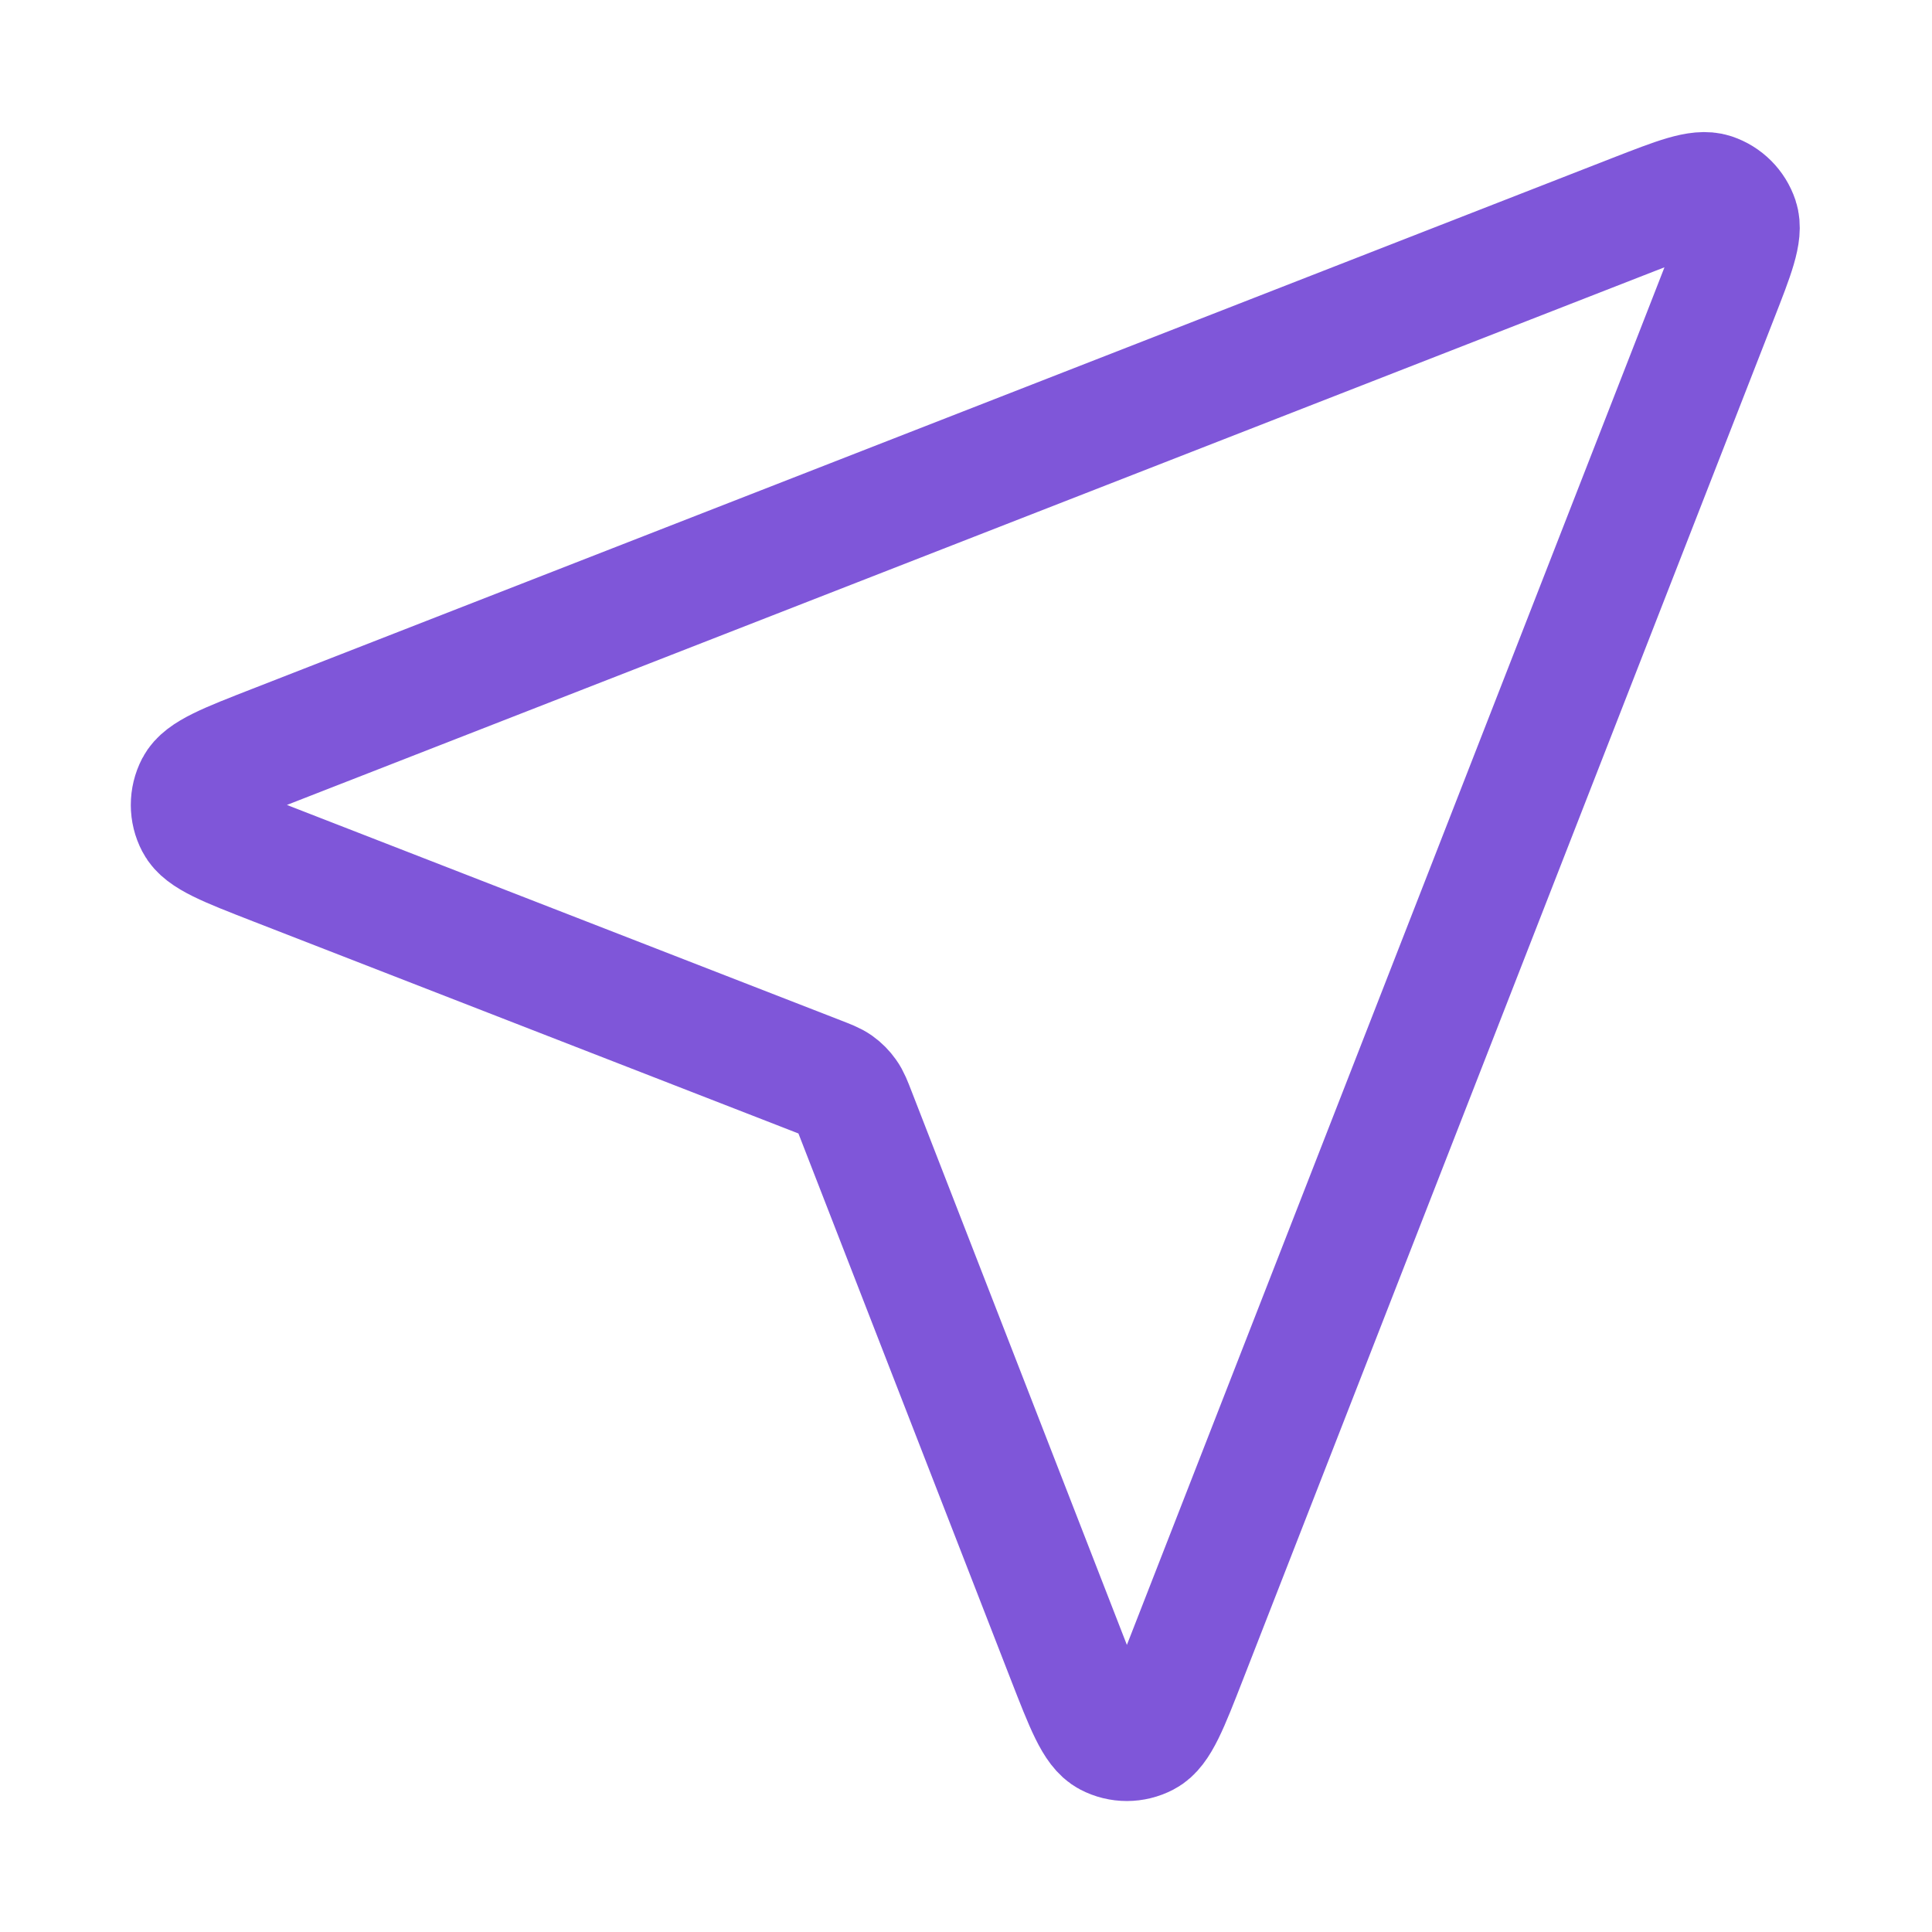
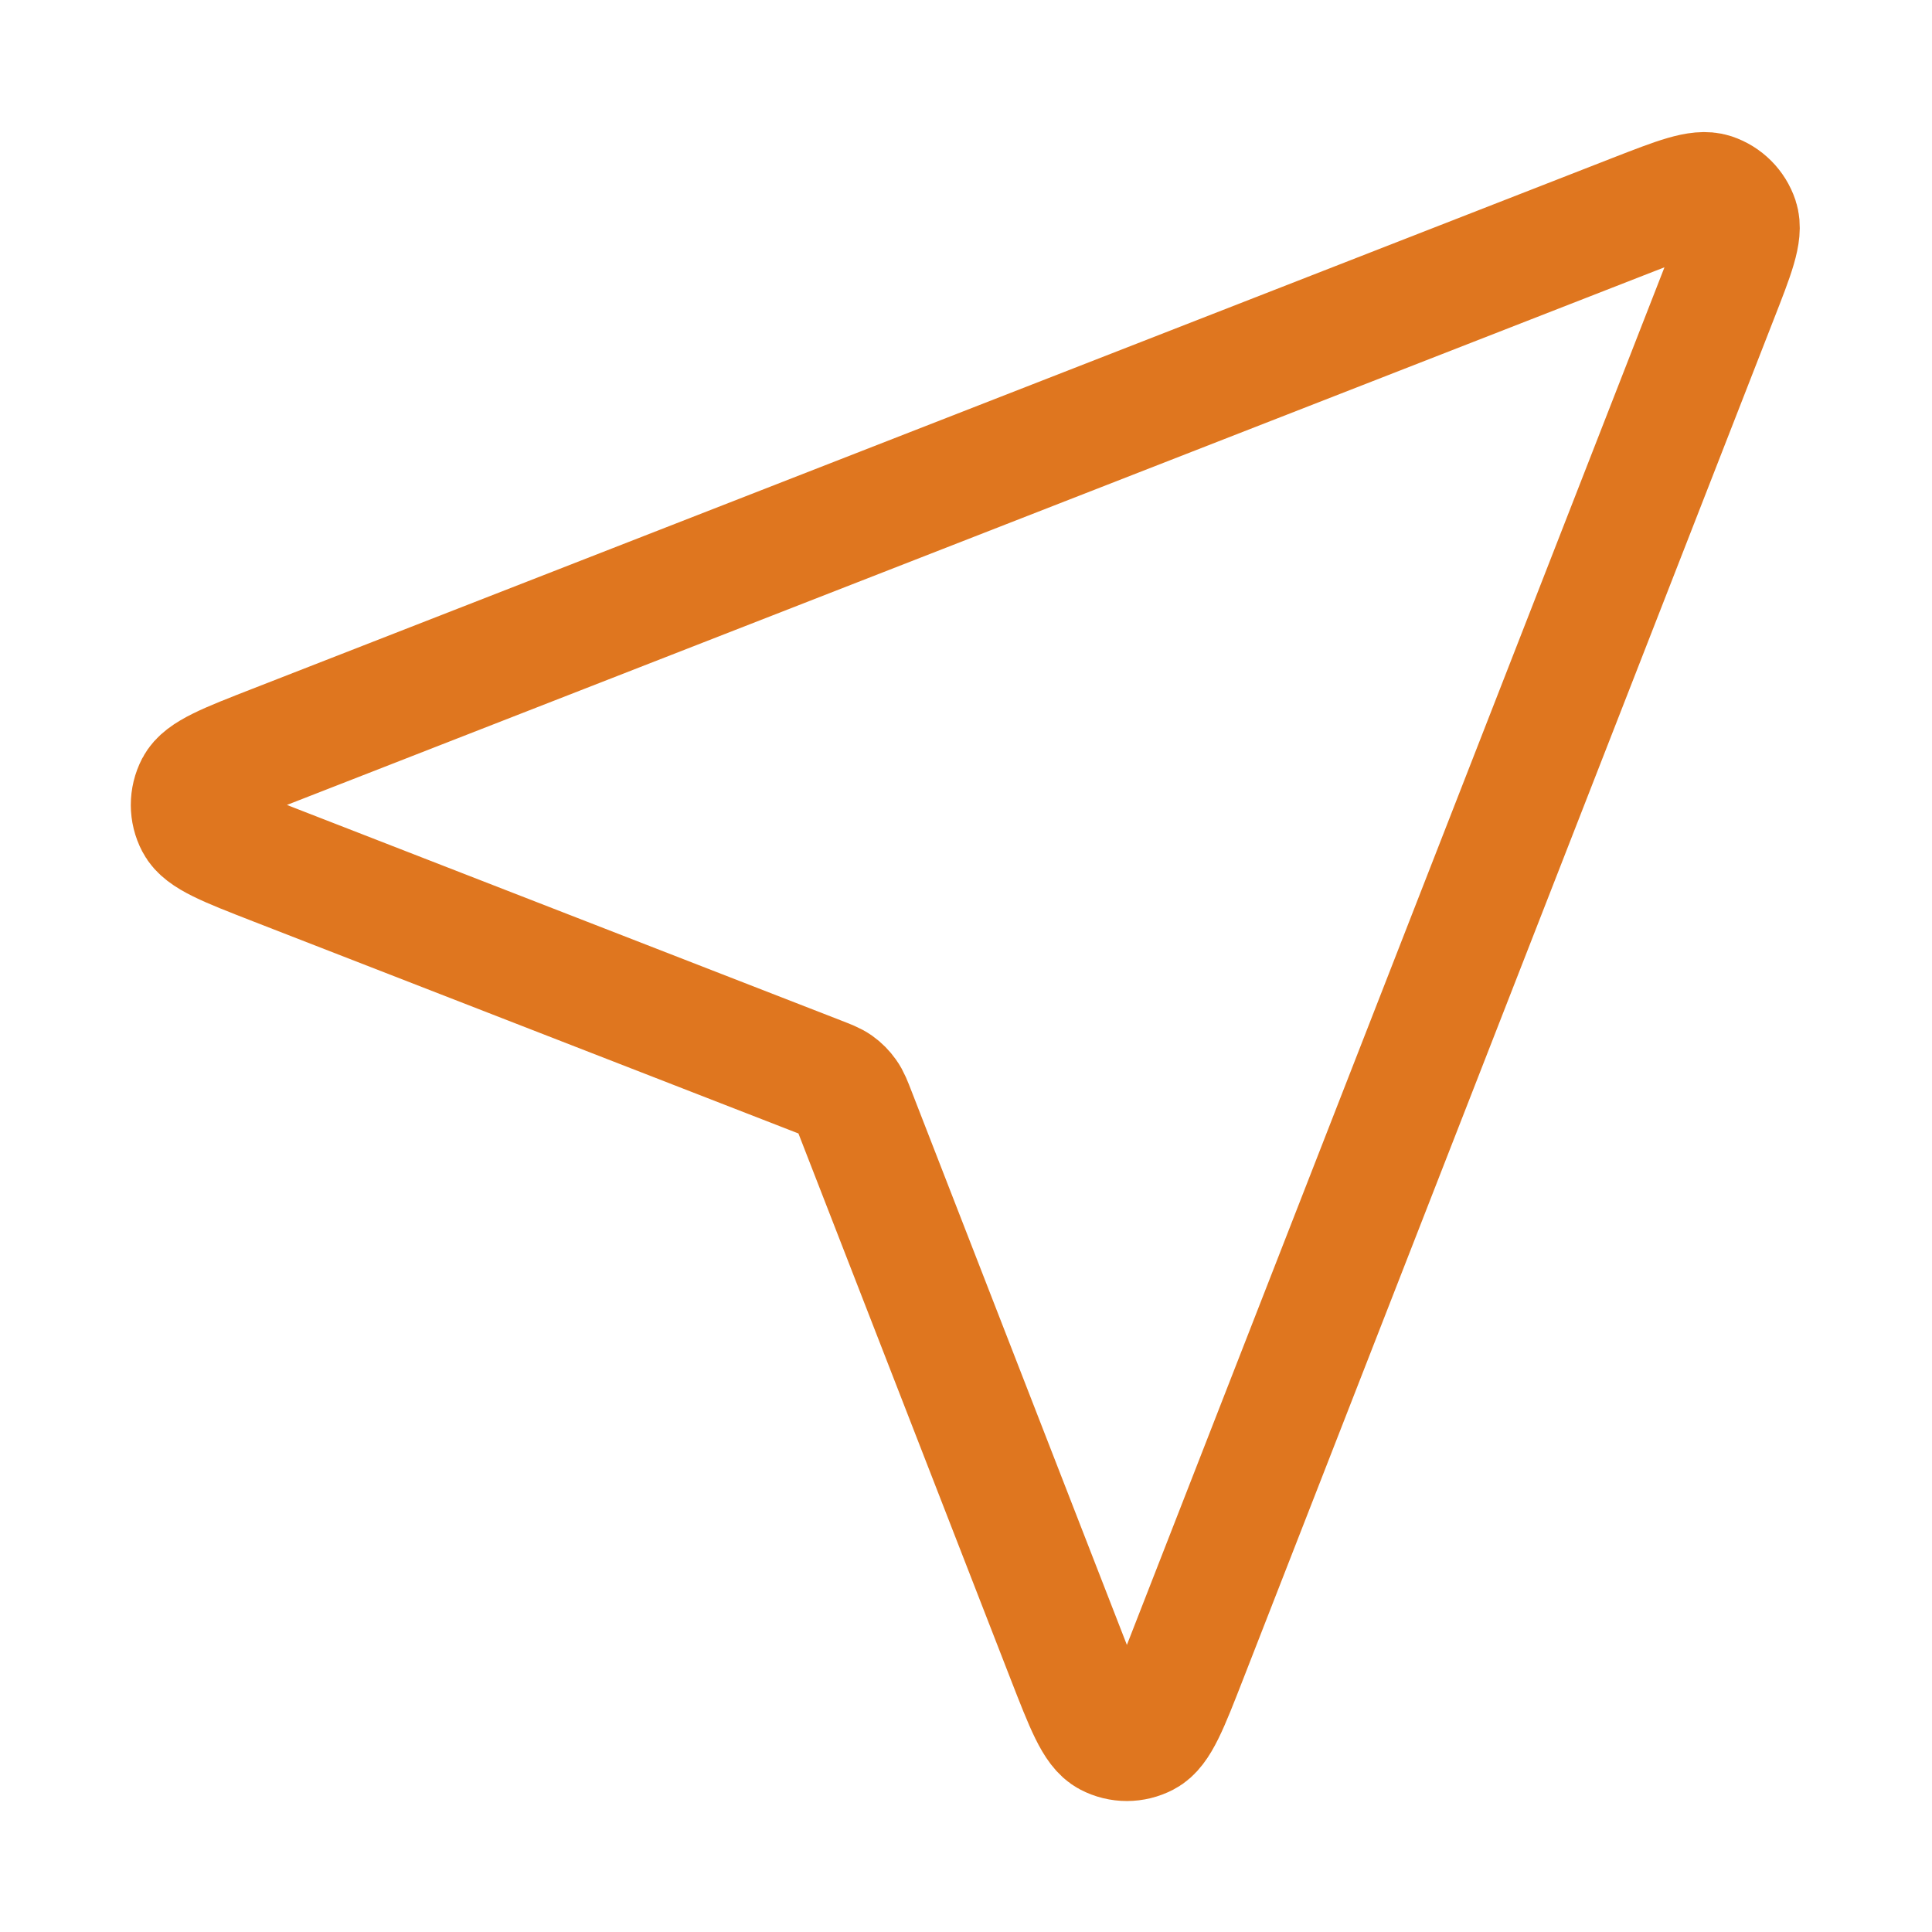
<svg xmlns="http://www.w3.org/2000/svg" width="24" height="24" viewBox="0 0 24 24" fill="none">
-   <path d="M3.412 10.745C2.816 10.513 2.518 10.397 2.432 10.23C2.356 10.086 2.356 9.914 2.431 9.769C2.518 9.602 2.816 9.486 3.411 9.254L20.298 2.663C20.836 2.454 21.104 2.349 21.276 2.406C21.425 2.456 21.542 2.573 21.592 2.722C21.649 2.894 21.544 3.162 21.334 3.699L14.744 20.587C14.512 21.182 14.396 21.48 14.229 21.566C14.084 21.642 13.912 21.642 13.767 21.566C13.601 21.479 13.485 21.182 13.253 20.586L10.625 13.828C10.578 13.707 10.555 13.647 10.518 13.596C10.486 13.551 10.447 13.511 10.402 13.479C10.351 13.443 10.29 13.42 10.169 13.373L3.412 10.745Z" stroke="#7f56d9" stroke-width="1.5" stroke-linecap="round" stroke-linejoin="round" />
+   <path d="M3.412 10.745C2.816 10.513 2.518 10.397 2.432 10.23C2.356 10.086 2.356 9.914 2.431 9.769C2.518 9.602 2.816 9.486 3.411 9.254L20.298 2.663C20.836 2.454 21.104 2.349 21.276 2.406C21.425 2.456 21.542 2.573 21.592 2.722C21.649 2.894 21.544 3.162 21.334 3.699L14.744 20.587C14.512 21.182 14.396 21.48 14.229 21.566C14.084 21.642 13.912 21.642 13.767 21.566C13.601 21.479 13.485 21.182 13.253 20.586L10.625 13.828C10.578 13.707 10.555 13.647 10.518 13.596C10.486 13.551 10.447 13.511 10.402 13.479C10.351 13.443 10.29 13.42 10.169 13.373L3.412 10.745Z" stroke="#DF761F" stroke-width="1.5" stroke-linecap="round" stroke-linejoin="round" />
</svg>
